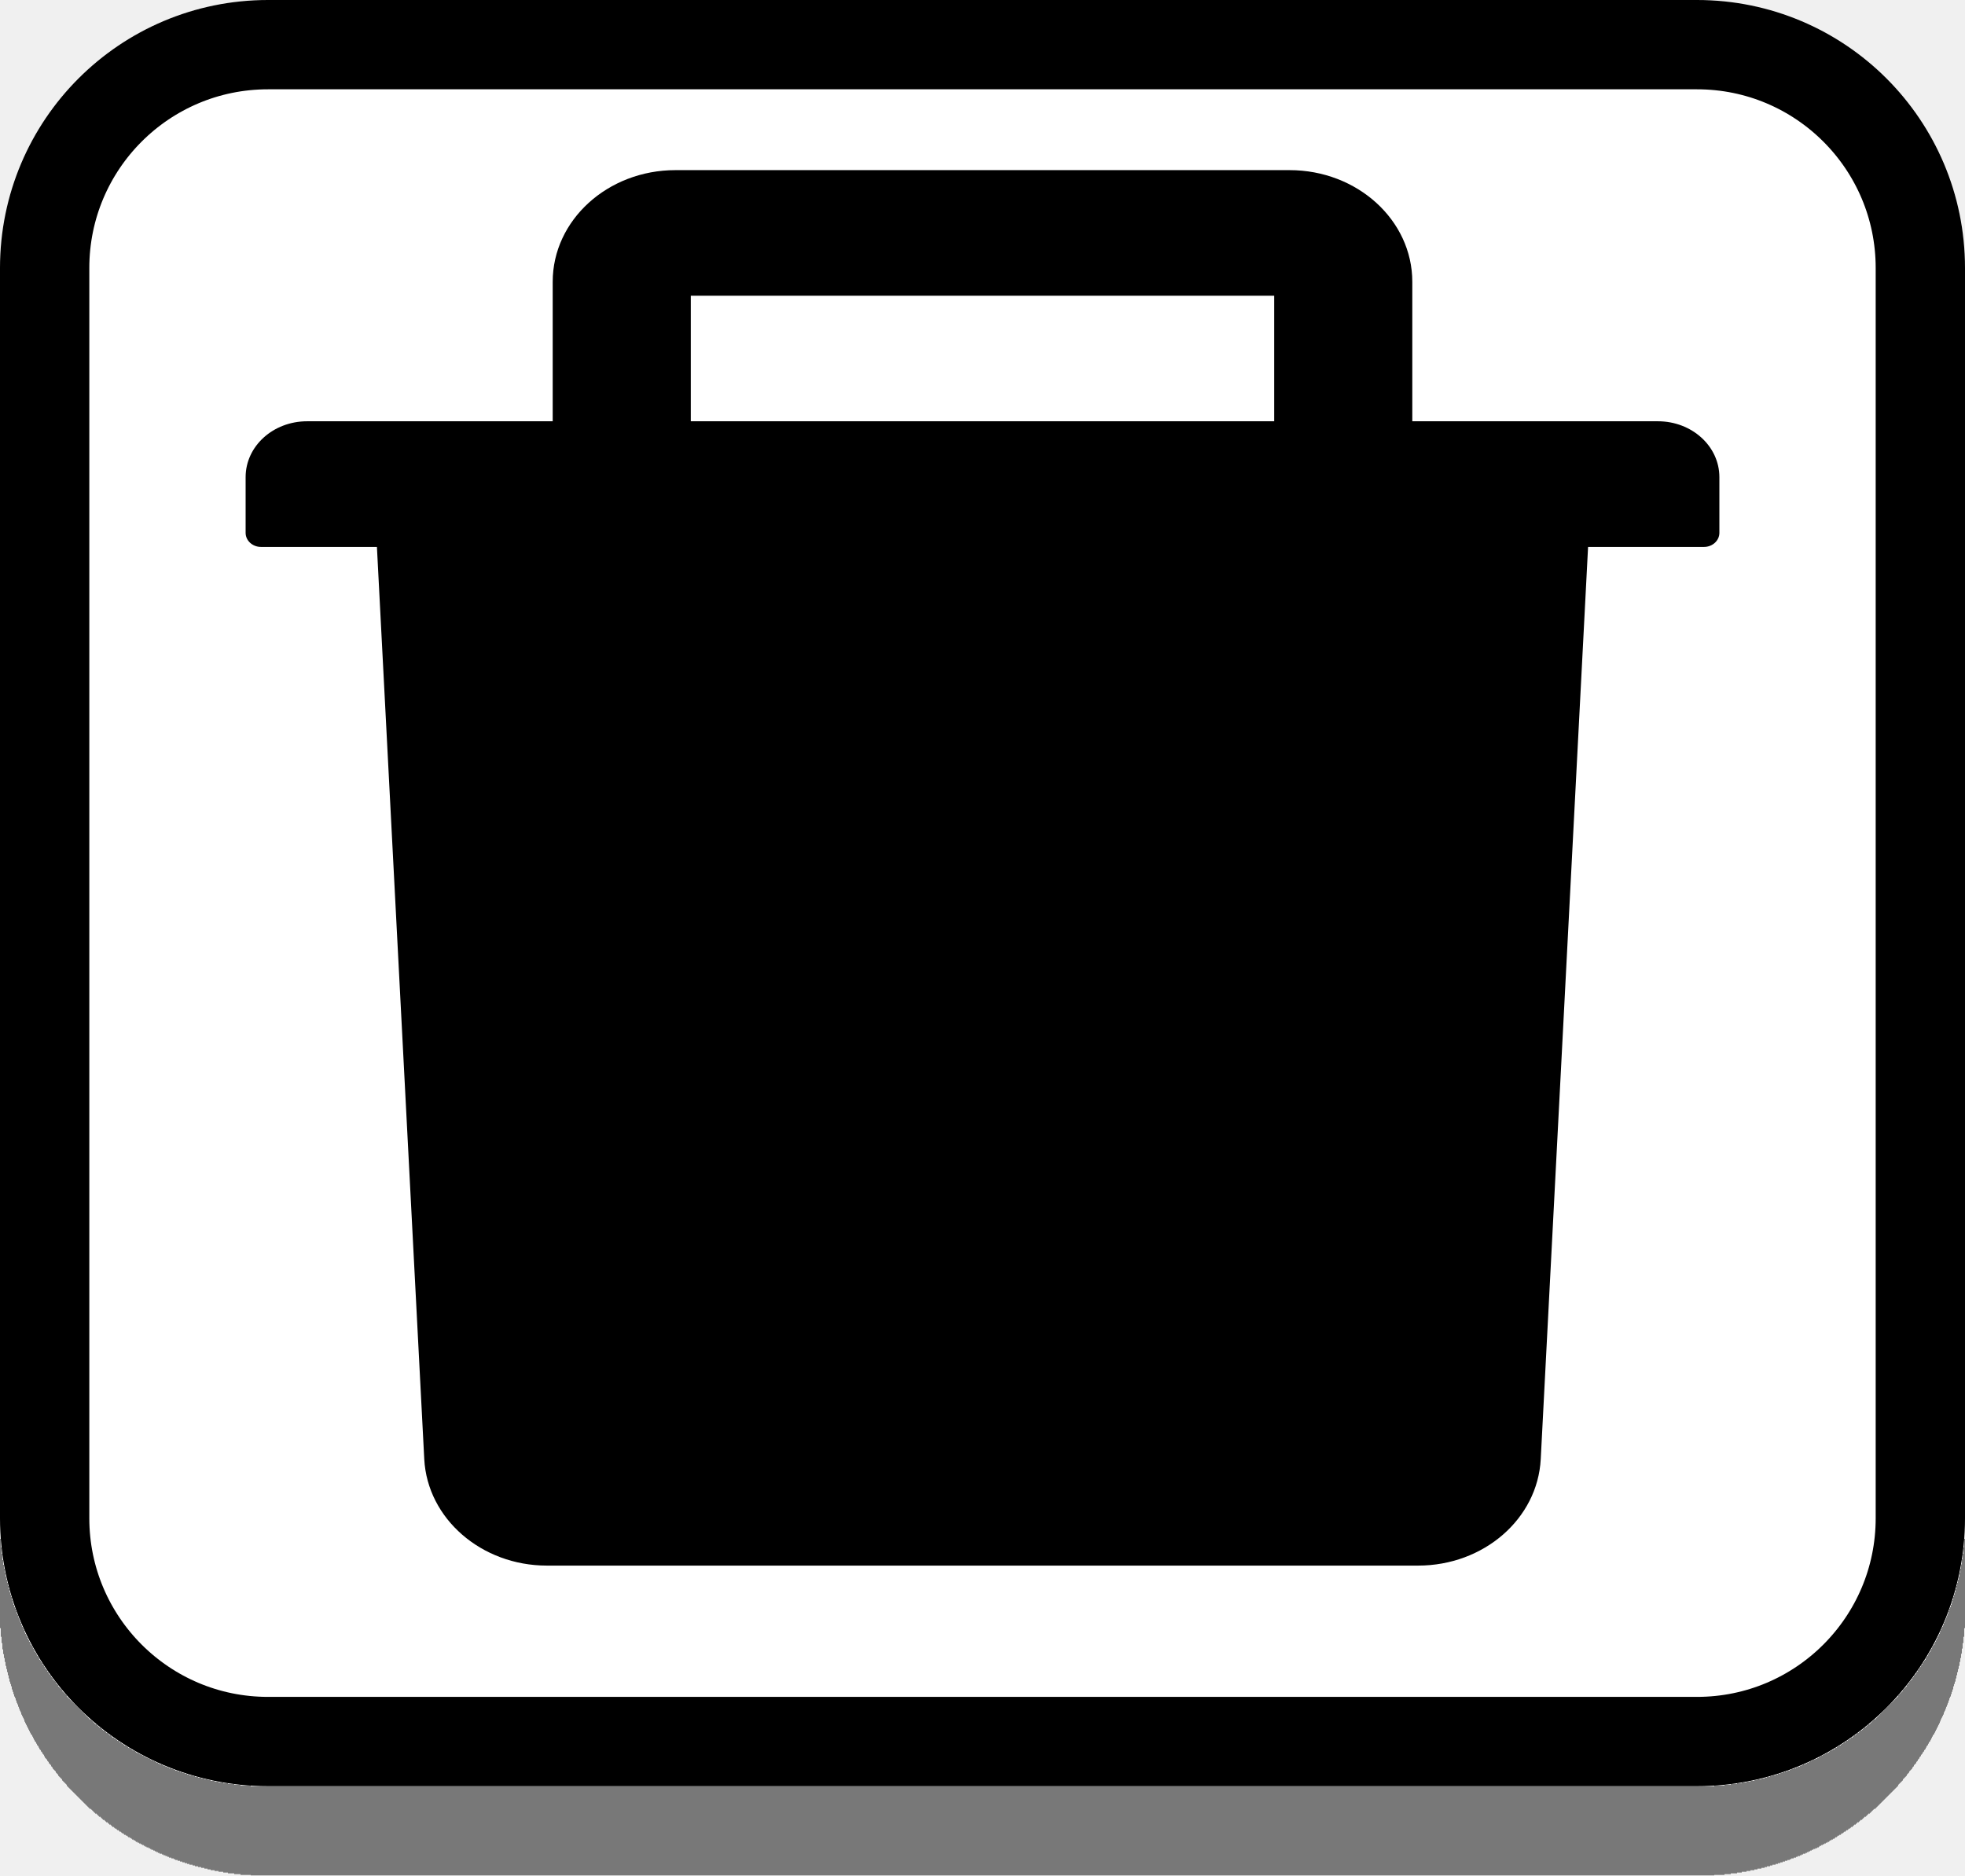
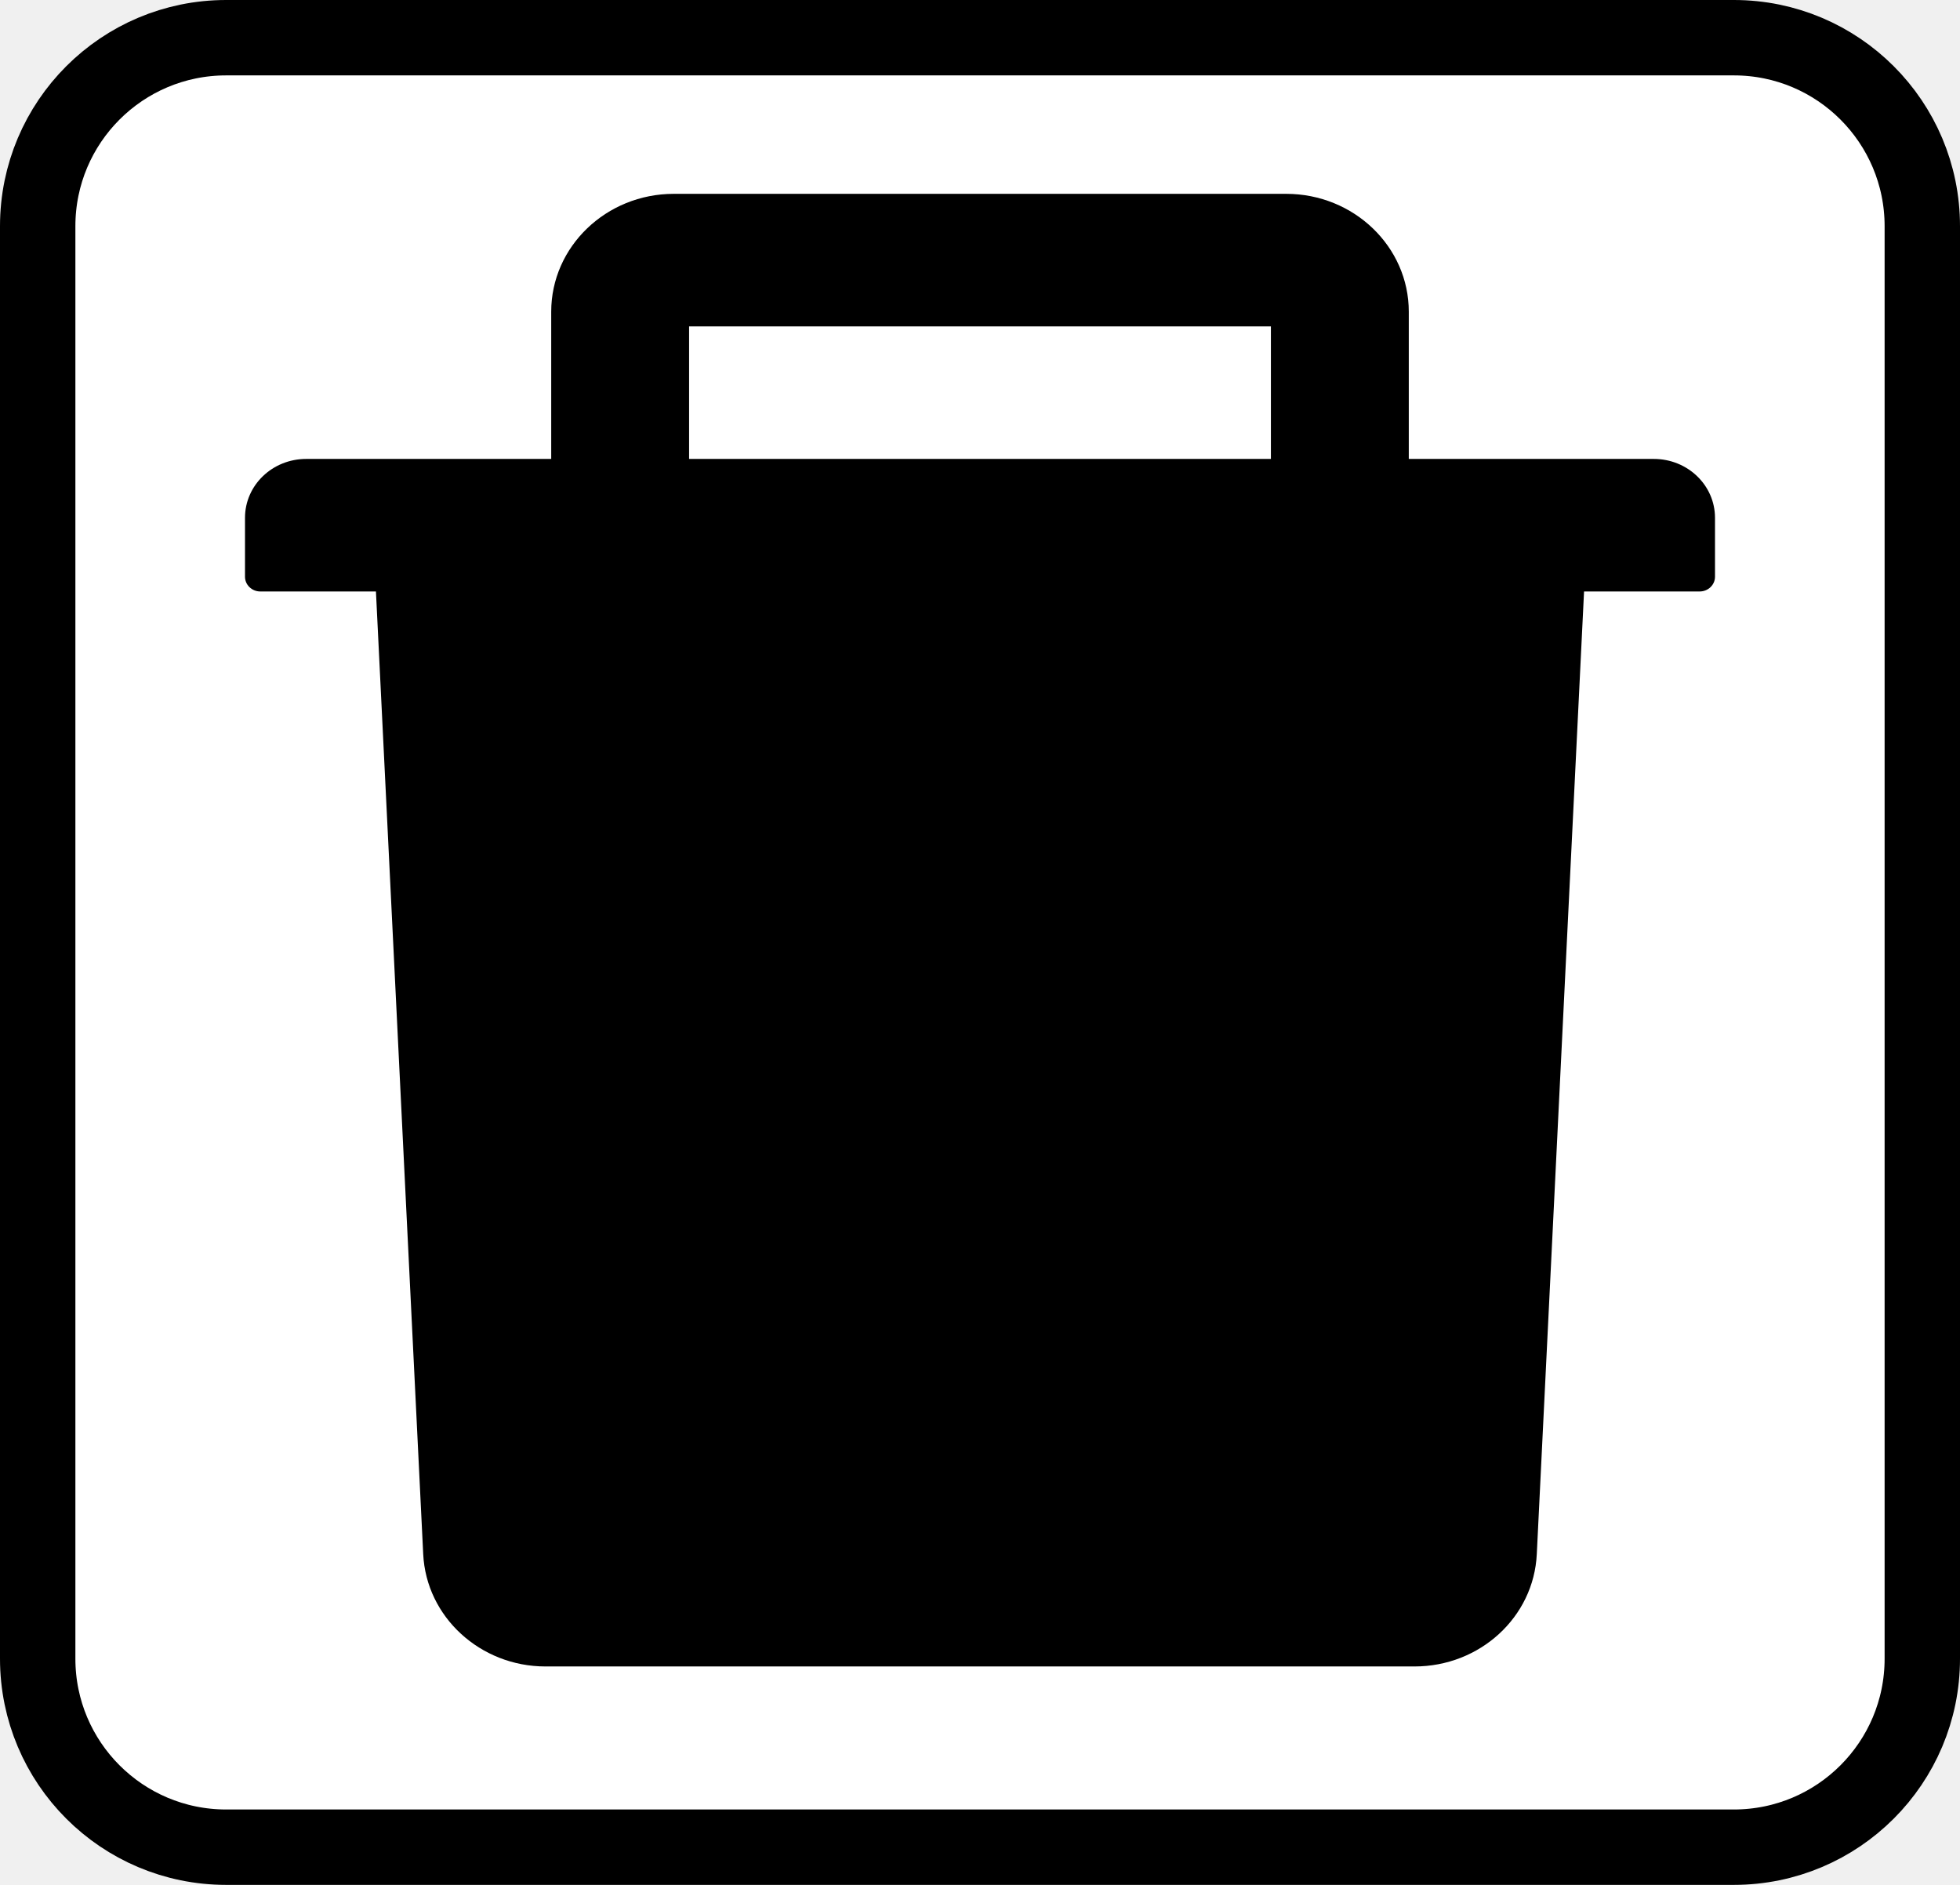
- <svg xmlns="http://www.w3.org/2000/svg" width="22" height="21" viewBox="0 0 22 21" fill="none">
-   <g filter="url(#filter0_d_594_232)">
-     <rect width="22" height="20" rx="3" fill="white" />
-     <path d="M18.562 4.717H15.812V3.155C15.812 2.465 15.196 1.905 14.438 1.905H7.562C6.804 1.905 6.188 2.465 6.188 3.155V4.717H3.438C3.057 4.717 2.75 4.997 2.75 5.342V5.967C2.75 6.053 2.827 6.124 2.922 6.124H4.22L4.75 16.338C4.785 17.004 5.39 17.53 6.123 17.53H15.877C16.612 17.53 17.215 17.006 17.25 16.338L17.78 6.124H19.078C19.173 6.124 19.25 6.053 19.25 5.967V5.342C19.25 4.997 18.943 4.717 18.562 4.717ZM14.266 4.717H7.734V3.311H14.266V4.717Z" fill="black" />
-     <rect x="0.5" y="0.5" width="21" height="19" rx="2.5" stroke="black" />
-   </g>
-   <defs>
-     <filter id="filter0_d_594_232" x="0" y="0" width="22" height="21" filterUnits="userSpaceOnUse" color-interpolation-filters="sRGB">
-       <feFlood flood-opacity="0" result="BackgroundImageFix" />
-       <feColorMatrix in="SourceAlpha" type="matrix" values="0 0 0 0 0 0 0 0 0 0 0 0 0 0 0 0 0 0 127 0" result="hardAlpha" />
-       <feOffset dy="1" />
-       <feComposite in2="hardAlpha" operator="out" />
-       <feColorMatrix type="matrix" values="0 0 0 0 0 0 0 0 0 0 0 0 0 0 0 0 0 0 0.5 0" />
-       <feBlend mode="normal" in2="BackgroundImageFix" result="effect1_dropShadow_594_232" />
-       <feBlend mode="normal" in="SourceGraphic" in2="effect1_dropShadow_594_232" result="shape" />
-     </filter>
-   </defs>
+ <svg xmlns="http://www.w3.org/2000/svg" width="26" height="25" viewBox="0 0 26 25" fill="none">
+   <rect x="0.5" y="0.5" width="25" height="24" rx="2.5" fill="white" />
+   <path d="M21.938 6.087H18.688V4.134C18.688 3.272 17.959 2.571 17.062 2.571H8.938C8.041 2.571 7.312 3.272 7.312 4.134V6.087H4.062C3.613 6.087 3.25 6.436 3.25 6.868V7.65C3.25 7.757 3.341 7.845 3.453 7.845H4.987L5.614 20.613C5.654 21.446 6.371 22.103 7.236 22.103H18.764C19.632 22.103 20.346 21.448 20.386 20.613L21.013 7.845H22.547C22.659 7.845 22.75 7.757 22.75 7.65V6.868C22.75 6.436 22.387 6.087 21.938 6.087ZM16.859 6.087H9.141V4.329H16.859V6.087Z" fill="black" />
+   <rect x="0.5" y="0.5" width="25" height="24" rx="2.5" stroke="black" />
</svg>
